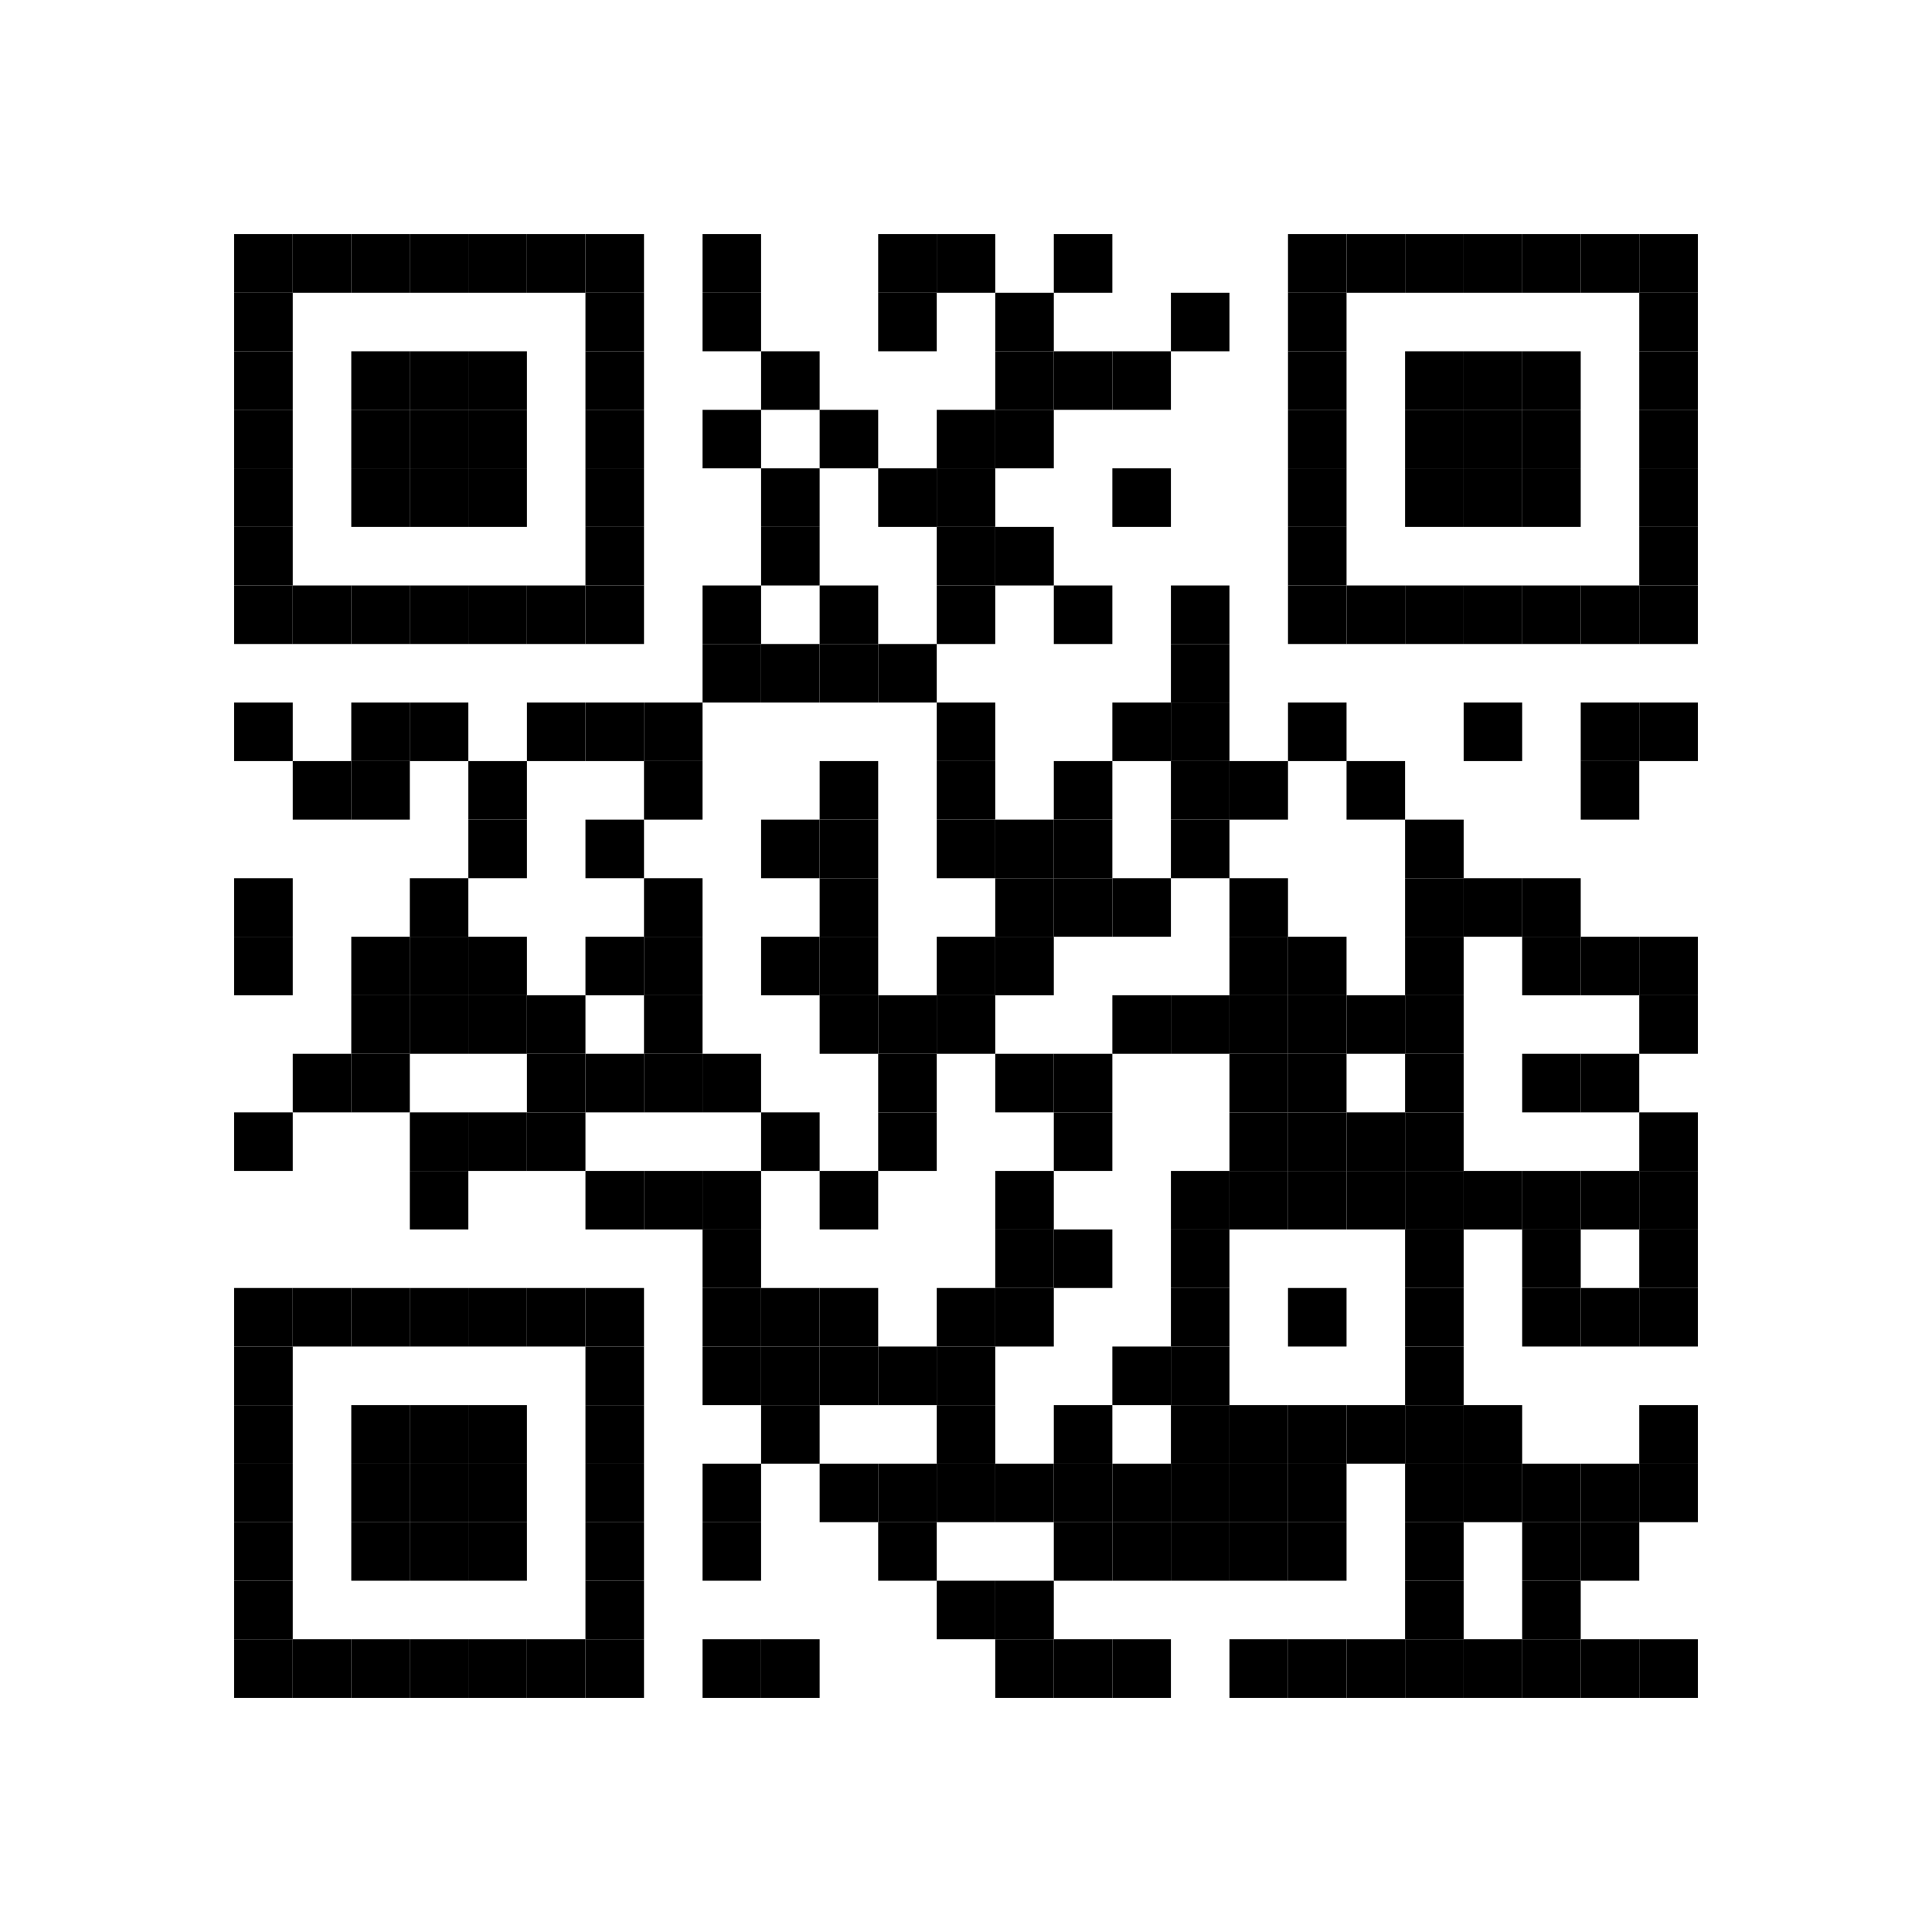
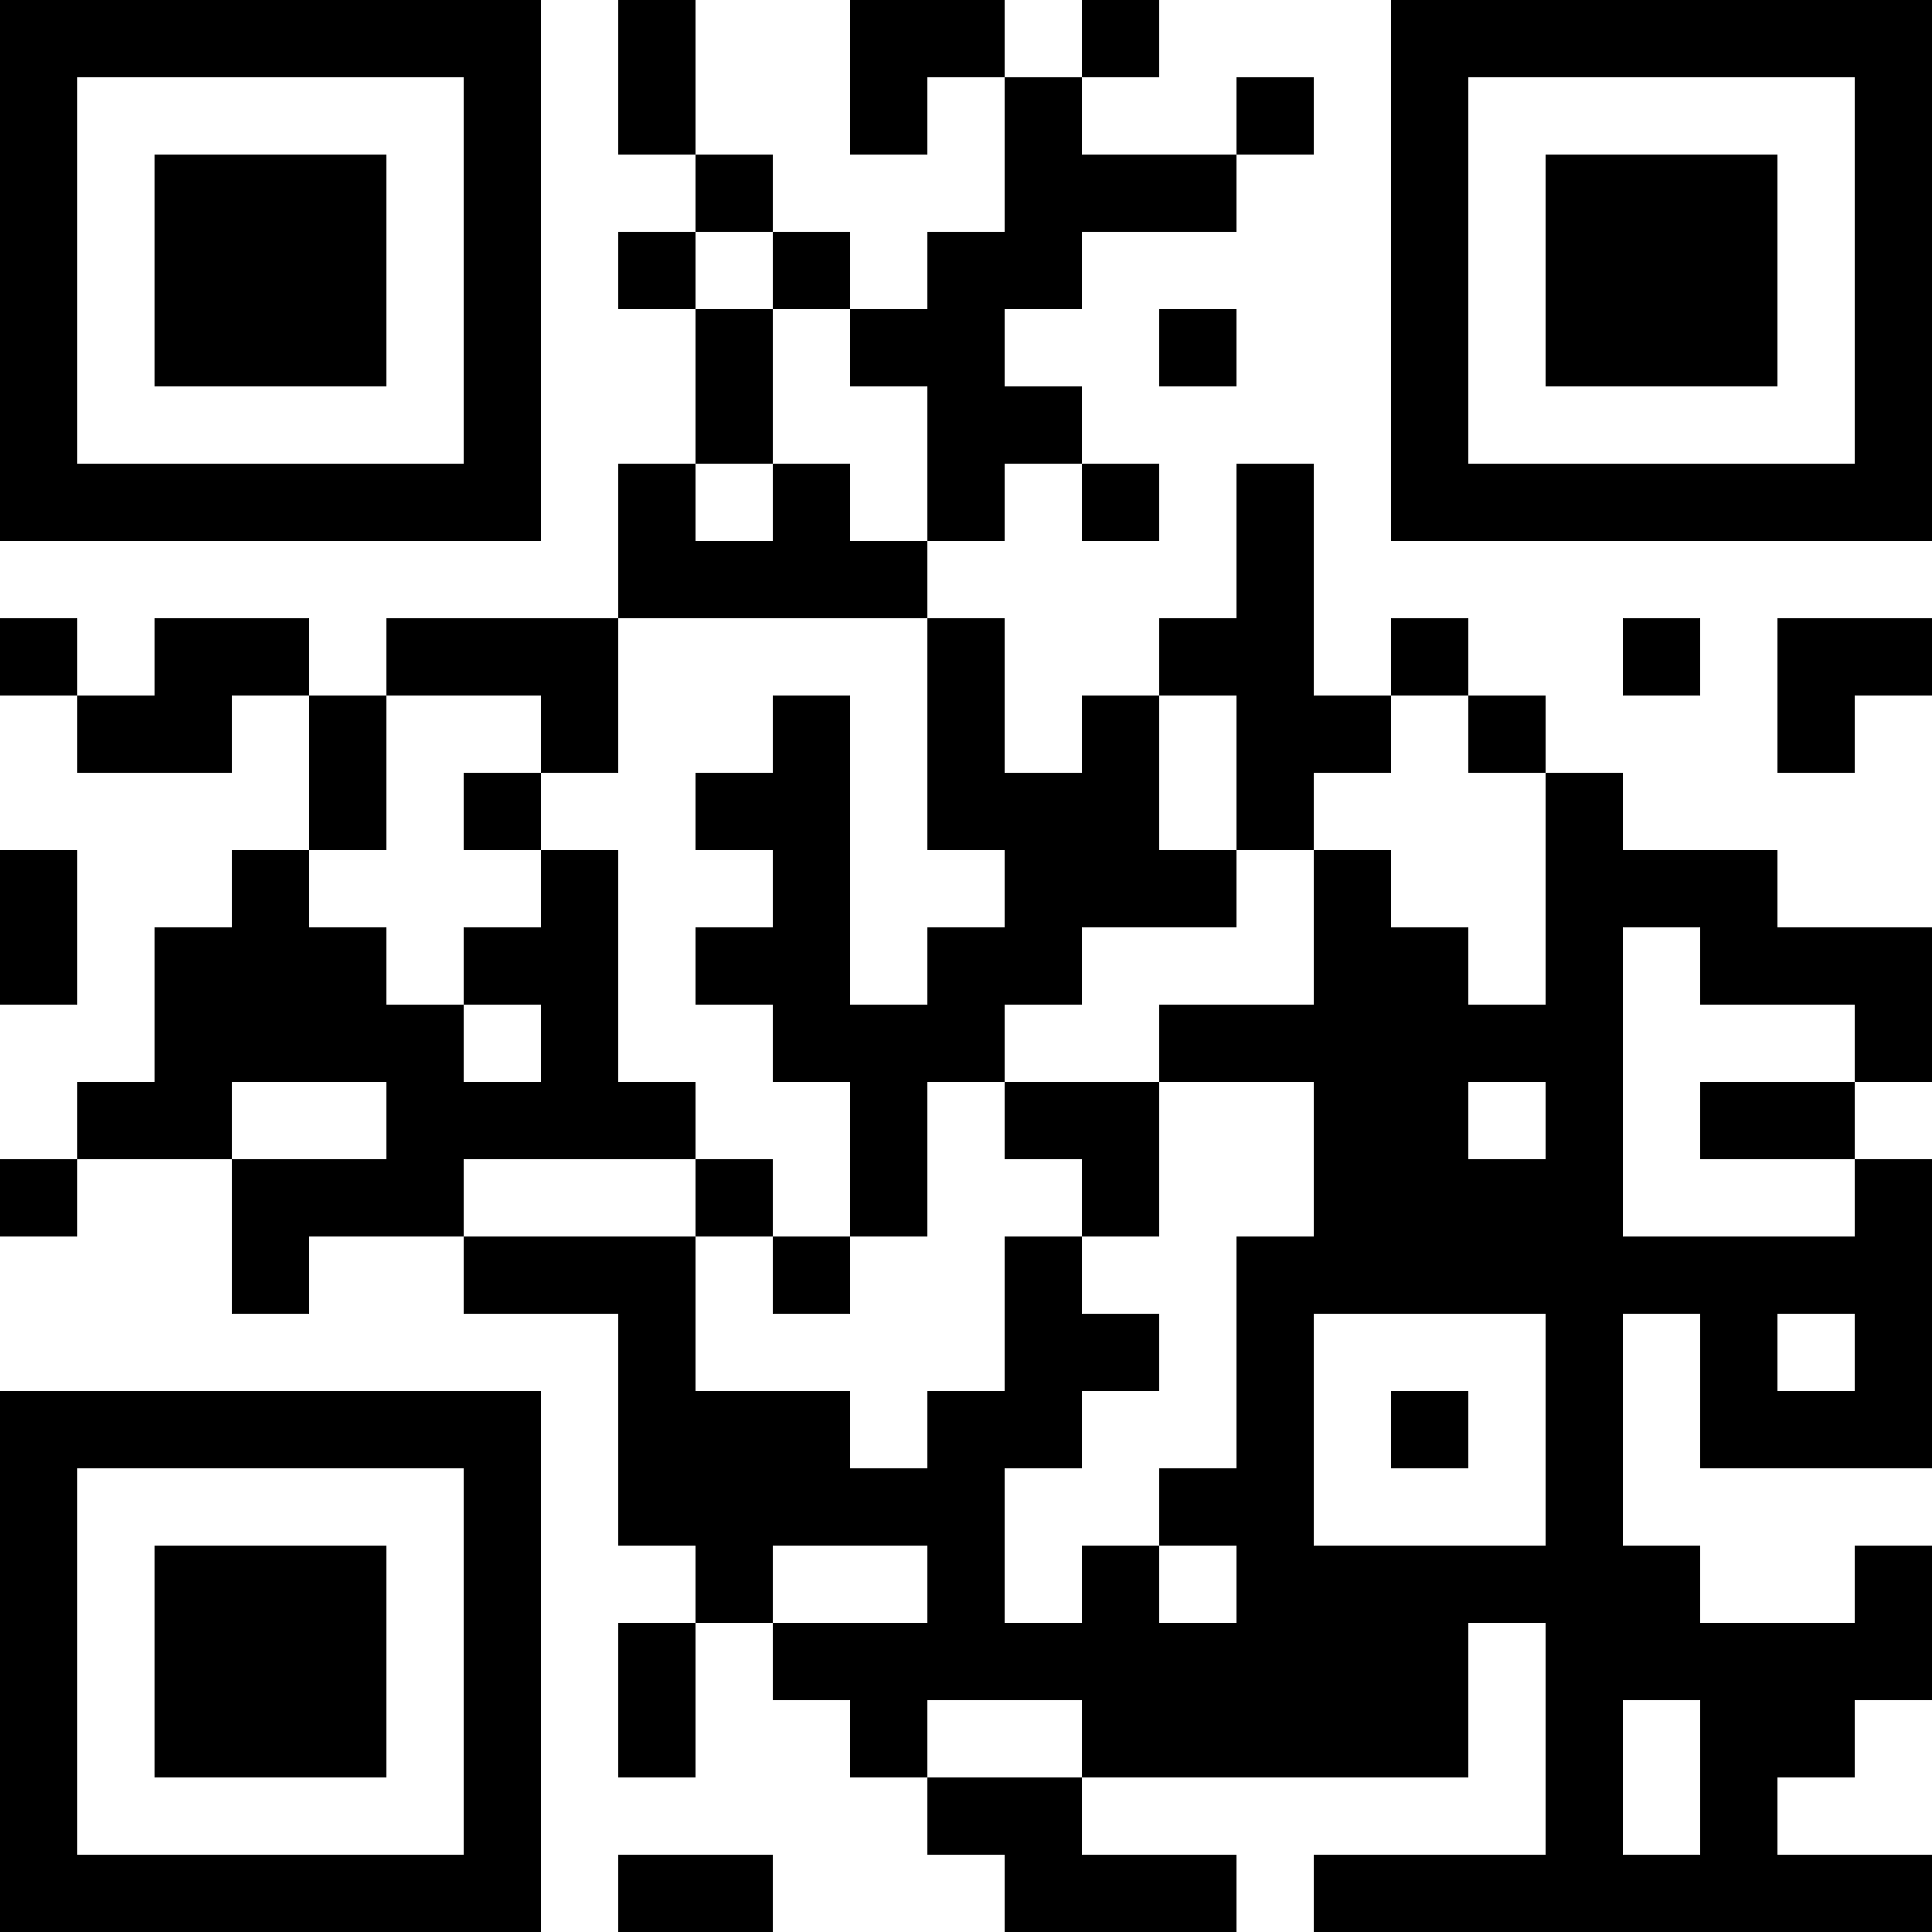
- <svg xmlns="http://www.w3.org/2000/svg" width="3.49cm" height="3.49cm" viewBox="0 0 33 33" preserveAspectRatio="none" version="1.1">
+ <svg xmlns="http://www.w3.org/2000/svg" width="2.65cm" height="2.65cm" viewBox="0 0 25 25" preserveAspectRatio="none" version="1.1">
  <g id="QRcode">
-     <rect x="0" y="0" width="33" height="33" fill="#ffffff" />
-     <g id="Pattern" transform="translate(4,4)">
+     <rect x="0" y="0" width="25" height="25" fill="#ffffff" />
+     <g id="Pattern" transform="translate(0,0)">
      <rect x="0" y="0" width="1" height="1" fill="#000000" />
      <rect x="1" y="0" width="1" height="1" fill="#000000" />
      <rect x="2" y="0" width="1" height="1" fill="#000000" />
      <rect x="3" y="0" width="1" height="1" fill="#000000" />
      <rect x="4" y="0" width="1" height="1" fill="#000000" />
      <rect x="5" y="0" width="1" height="1" fill="#000000" />
      <rect x="6" y="0" width="1" height="1" fill="#000000" />
      <rect x="8" y="0" width="1" height="1" fill="#000000" />
      <rect x="11" y="0" width="1" height="1" fill="#000000" />
      <rect x="12" y="0" width="1" height="1" fill="#000000" />
      <rect x="14" y="0" width="1" height="1" fill="#000000" />
      <rect x="18" y="0" width="1" height="1" fill="#000000" />
      <rect x="19" y="0" width="1" height="1" fill="#000000" />
      <rect x="20" y="0" width="1" height="1" fill="#000000" />
      <rect x="21" y="0" width="1" height="1" fill="#000000" />
      <rect x="22" y="0" width="1" height="1" fill="#000000" />
      <rect x="23" y="0" width="1" height="1" fill="#000000" />
      <rect x="24" y="0" width="1" height="1" fill="#000000" />
      <rect x="0" y="1" width="1" height="1" fill="#000000" />
      <rect x="6" y="1" width="1" height="1" fill="#000000" />
      <rect x="8" y="1" width="1" height="1" fill="#000000" />
      <rect x="11" y="1" width="1" height="1" fill="#000000" />
      <rect x="13" y="1" width="1" height="1" fill="#000000" />
      <rect x="16" y="1" width="1" height="1" fill="#000000" />
      <rect x="18" y="1" width="1" height="1" fill="#000000" />
      <rect x="24" y="1" width="1" height="1" fill="#000000" />
      <rect x="0" y="2" width="1" height="1" fill="#000000" />
      <rect x="2" y="2" width="1" height="1" fill="#000000" />
      <rect x="3" y="2" width="1" height="1" fill="#000000" />
      <rect x="4" y="2" width="1" height="1" fill="#000000" />
      <rect x="6" y="2" width="1" height="1" fill="#000000" />
      <rect x="9" y="2" width="1" height="1" fill="#000000" />
      <rect x="13" y="2" width="1" height="1" fill="#000000" />
      <rect x="14" y="2" width="1" height="1" fill="#000000" />
      <rect x="15" y="2" width="1" height="1" fill="#000000" />
      <rect x="18" y="2" width="1" height="1" fill="#000000" />
      <rect x="20" y="2" width="1" height="1" fill="#000000" />
      <rect x="21" y="2" width="1" height="1" fill="#000000" />
      <rect x="22" y="2" width="1" height="1" fill="#000000" />
      <rect x="24" y="2" width="1" height="1" fill="#000000" />
      <rect x="0" y="3" width="1" height="1" fill="#000000" />
      <rect x="2" y="3" width="1" height="1" fill="#000000" />
      <rect x="3" y="3" width="1" height="1" fill="#000000" />
      <rect x="4" y="3" width="1" height="1" fill="#000000" />
      <rect x="6" y="3" width="1" height="1" fill="#000000" />
      <rect x="8" y="3" width="1" height="1" fill="#000000" />
      <rect x="10" y="3" width="1" height="1" fill="#000000" />
      <rect x="12" y="3" width="1" height="1" fill="#000000" />
      <rect x="13" y="3" width="1" height="1" fill="#000000" />
      <rect x="18" y="3" width="1" height="1" fill="#000000" />
      <rect x="20" y="3" width="1" height="1" fill="#000000" />
      <rect x="21" y="3" width="1" height="1" fill="#000000" />
      <rect x="22" y="3" width="1" height="1" fill="#000000" />
      <rect x="24" y="3" width="1" height="1" fill="#000000" />
      <rect x="0" y="4" width="1" height="1" fill="#000000" />
      <rect x="2" y="4" width="1" height="1" fill="#000000" />
      <rect x="3" y="4" width="1" height="1" fill="#000000" />
      <rect x="4" y="4" width="1" height="1" fill="#000000" />
      <rect x="6" y="4" width="1" height="1" fill="#000000" />
      <rect x="9" y="4" width="1" height="1" fill="#000000" />
      <rect x="11" y="4" width="1" height="1" fill="#000000" />
      <rect x="12" y="4" width="1" height="1" fill="#000000" />
      <rect x="15" y="4" width="1" height="1" fill="#000000" />
      <rect x="18" y="4" width="1" height="1" fill="#000000" />
      <rect x="20" y="4" width="1" height="1" fill="#000000" />
      <rect x="21" y="4" width="1" height="1" fill="#000000" />
      <rect x="22" y="4" width="1" height="1" fill="#000000" />
      <rect x="24" y="4" width="1" height="1" fill="#000000" />
      <rect x="0" y="5" width="1" height="1" fill="#000000" />
      <rect x="6" y="5" width="1" height="1" fill="#000000" />
      <rect x="9" y="5" width="1" height="1" fill="#000000" />
      <rect x="12" y="5" width="1" height="1" fill="#000000" />
      <rect x="13" y="5" width="1" height="1" fill="#000000" />
      <rect x="18" y="5" width="1" height="1" fill="#000000" />
      <rect x="24" y="5" width="1" height="1" fill="#000000" />
      <rect x="0" y="6" width="1" height="1" fill="#000000" />
      <rect x="1" y="6" width="1" height="1" fill="#000000" />
      <rect x="2" y="6" width="1" height="1" fill="#000000" />
      <rect x="3" y="6" width="1" height="1" fill="#000000" />
      <rect x="4" y="6" width="1" height="1" fill="#000000" />
      <rect x="5" y="6" width="1" height="1" fill="#000000" />
      <rect x="6" y="6" width="1" height="1" fill="#000000" />
      <rect x="8" y="6" width="1" height="1" fill="#000000" />
      <rect x="10" y="6" width="1" height="1" fill="#000000" />
      <rect x="12" y="6" width="1" height="1" fill="#000000" />
      <rect x="14" y="6" width="1" height="1" fill="#000000" />
      <rect x="16" y="6" width="1" height="1" fill="#000000" />
      <rect x="18" y="6" width="1" height="1" fill="#000000" />
      <rect x="19" y="6" width="1" height="1" fill="#000000" />
      <rect x="20" y="6" width="1" height="1" fill="#000000" />
      <rect x="21" y="6" width="1" height="1" fill="#000000" />
      <rect x="22" y="6" width="1" height="1" fill="#000000" />
      <rect x="23" y="6" width="1" height="1" fill="#000000" />
      <rect x="24" y="6" width="1" height="1" fill="#000000" />
      <rect x="8" y="7" width="1" height="1" fill="#000000" />
      <rect x="9" y="7" width="1" height="1" fill="#000000" />
      <rect x="10" y="7" width="1" height="1" fill="#000000" />
      <rect x="11" y="7" width="1" height="1" fill="#000000" />
      <rect x="16" y="7" width="1" height="1" fill="#000000" />
      <rect x="0" y="8" width="1" height="1" fill="#000000" />
      <rect x="2" y="8" width="1" height="1" fill="#000000" />
      <rect x="3" y="8" width="1" height="1" fill="#000000" />
      <rect x="5" y="8" width="1" height="1" fill="#000000" />
      <rect x="6" y="8" width="1" height="1" fill="#000000" />
      <rect x="7" y="8" width="1" height="1" fill="#000000" />
      <rect x="12" y="8" width="1" height="1" fill="#000000" />
      <rect x="15" y="8" width="1" height="1" fill="#000000" />
      <rect x="16" y="8" width="1" height="1" fill="#000000" />
      <rect x="18" y="8" width="1" height="1" fill="#000000" />
      <rect x="21" y="8" width="1" height="1" fill="#000000" />
      <rect x="23" y="8" width="1" height="1" fill="#000000" />
      <rect x="24" y="8" width="1" height="1" fill="#000000" />
      <rect x="1" y="9" width="1" height="1" fill="#000000" />
      <rect x="2" y="9" width="1" height="1" fill="#000000" />
      <rect x="4" y="9" width="1" height="1" fill="#000000" />
      <rect x="7" y="9" width="1" height="1" fill="#000000" />
      <rect x="10" y="9" width="1" height="1" fill="#000000" />
      <rect x="12" y="9" width="1" height="1" fill="#000000" />
      <rect x="14" y="9" width="1" height="1" fill="#000000" />
      <rect x="16" y="9" width="1" height="1" fill="#000000" />
      <rect x="17" y="9" width="1" height="1" fill="#000000" />
      <rect x="19" y="9" width="1" height="1" fill="#000000" />
      <rect x="23" y="9" width="1" height="1" fill="#000000" />
      <rect x="4" y="10" width="1" height="1" fill="#000000" />
      <rect x="6" y="10" width="1" height="1" fill="#000000" />
      <rect x="9" y="10" width="1" height="1" fill="#000000" />
      <rect x="10" y="10" width="1" height="1" fill="#000000" />
      <rect x="12" y="10" width="1" height="1" fill="#000000" />
      <rect x="13" y="10" width="1" height="1" fill="#000000" />
      <rect x="14" y="10" width="1" height="1" fill="#000000" />
      <rect x="16" y="10" width="1" height="1" fill="#000000" />
      <rect x="20" y="10" width="1" height="1" fill="#000000" />
      <rect x="0" y="11" width="1" height="1" fill="#000000" />
      <rect x="3" y="11" width="1" height="1" fill="#000000" />
      <rect x="7" y="11" width="1" height="1" fill="#000000" />
      <rect x="10" y="11" width="1" height="1" fill="#000000" />
      <rect x="13" y="11" width="1" height="1" fill="#000000" />
      <rect x="14" y="11" width="1" height="1" fill="#000000" />
      <rect x="15" y="11" width="1" height="1" fill="#000000" />
      <rect x="17" y="11" width="1" height="1" fill="#000000" />
      <rect x="20" y="11" width="1" height="1" fill="#000000" />
      <rect x="21" y="11" width="1" height="1" fill="#000000" />
      <rect x="22" y="11" width="1" height="1" fill="#000000" />
      <rect x="0" y="12" width="1" height="1" fill="#000000" />
      <rect x="2" y="12" width="1" height="1" fill="#000000" />
      <rect x="3" y="12" width="1" height="1" fill="#000000" />
      <rect x="4" y="12" width="1" height="1" fill="#000000" />
      <rect x="6" y="12" width="1" height="1" fill="#000000" />
      <rect x="7" y="12" width="1" height="1" fill="#000000" />
      <rect x="9" y="12" width="1" height="1" fill="#000000" />
      <rect x="10" y="12" width="1" height="1" fill="#000000" />
      <rect x="12" y="12" width="1" height="1" fill="#000000" />
      <rect x="13" y="12" width="1" height="1" fill="#000000" />
      <rect x="17" y="12" width="1" height="1" fill="#000000" />
      <rect x="18" y="12" width="1" height="1" fill="#000000" />
      <rect x="20" y="12" width="1" height="1" fill="#000000" />
      <rect x="22" y="12" width="1" height="1" fill="#000000" />
      <rect x="23" y="12" width="1" height="1" fill="#000000" />
      <rect x="24" y="12" width="1" height="1" fill="#000000" />
      <rect x="2" y="13" width="1" height="1" fill="#000000" />
      <rect x="3" y="13" width="1" height="1" fill="#000000" />
      <rect x="4" y="13" width="1" height="1" fill="#000000" />
      <rect x="5" y="13" width="1" height="1" fill="#000000" />
      <rect x="7" y="13" width="1" height="1" fill="#000000" />
      <rect x="10" y="13" width="1" height="1" fill="#000000" />
      <rect x="11" y="13" width="1" height="1" fill="#000000" />
      <rect x="12" y="13" width="1" height="1" fill="#000000" />
      <rect x="15" y="13" width="1" height="1" fill="#000000" />
      <rect x="16" y="13" width="1" height="1" fill="#000000" />
      <rect x="17" y="13" width="1" height="1" fill="#000000" />
      <rect x="18" y="13" width="1" height="1" fill="#000000" />
      <rect x="19" y="13" width="1" height="1" fill="#000000" />
      <rect x="20" y="13" width="1" height="1" fill="#000000" />
      <rect x="24" y="13" width="1" height="1" fill="#000000" />
      <rect x="1" y="14" width="1" height="1" fill="#000000" />
      <rect x="2" y="14" width="1" height="1" fill="#000000" />
      <rect x="5" y="14" width="1" height="1" fill="#000000" />
      <rect x="6" y="14" width="1" height="1" fill="#000000" />
      <rect x="7" y="14" width="1" height="1" fill="#000000" />
      <rect x="8" y="14" width="1" height="1" fill="#000000" />
      <rect x="11" y="14" width="1" height="1" fill="#000000" />
      <rect x="13" y="14" width="1" height="1" fill="#000000" />
      <rect x="14" y="14" width="1" height="1" fill="#000000" />
      <rect x="17" y="14" width="1" height="1" fill="#000000" />
      <rect x="18" y="14" width="1" height="1" fill="#000000" />
      <rect x="20" y="14" width="1" height="1" fill="#000000" />
      <rect x="22" y="14" width="1" height="1" fill="#000000" />
      <rect x="23" y="14" width="1" height="1" fill="#000000" />
      <rect x="0" y="15" width="1" height="1" fill="#000000" />
      <rect x="3" y="15" width="1" height="1" fill="#000000" />
      <rect x="4" y="15" width="1" height="1" fill="#000000" />
      <rect x="5" y="15" width="1" height="1" fill="#000000" />
      <rect x="9" y="15" width="1" height="1" fill="#000000" />
      <rect x="11" y="15" width="1" height="1" fill="#000000" />
      <rect x="14" y="15" width="1" height="1" fill="#000000" />
      <rect x="17" y="15" width="1" height="1" fill="#000000" />
      <rect x="18" y="15" width="1" height="1" fill="#000000" />
      <rect x="19" y="15" width="1" height="1" fill="#000000" />
      <rect x="20" y="15" width="1" height="1" fill="#000000" />
      <rect x="24" y="15" width="1" height="1" fill="#000000" />
      <rect x="3" y="16" width="1" height="1" fill="#000000" />
      <rect x="6" y="16" width="1" height="1" fill="#000000" />
      <rect x="7" y="16" width="1" height="1" fill="#000000" />
      <rect x="8" y="16" width="1" height="1" fill="#000000" />
      <rect x="10" y="16" width="1" height="1" fill="#000000" />
      <rect x="13" y="16" width="1" height="1" fill="#000000" />
      <rect x="16" y="16" width="1" height="1" fill="#000000" />
      <rect x="17" y="16" width="1" height="1" fill="#000000" />
      <rect x="18" y="16" width="1" height="1" fill="#000000" />
      <rect x="19" y="16" width="1" height="1" fill="#000000" />
      <rect x="20" y="16" width="1" height="1" fill="#000000" />
      <rect x="21" y="16" width="1" height="1" fill="#000000" />
      <rect x="22" y="16" width="1" height="1" fill="#000000" />
      <rect x="23" y="16" width="1" height="1" fill="#000000" />
      <rect x="24" y="16" width="1" height="1" fill="#000000" />
      <rect x="8" y="17" width="1" height="1" fill="#000000" />
      <rect x="13" y="17" width="1" height="1" fill="#000000" />
      <rect x="14" y="17" width="1" height="1" fill="#000000" />
      <rect x="16" y="17" width="1" height="1" fill="#000000" />
      <rect x="20" y="17" width="1" height="1" fill="#000000" />
      <rect x="22" y="17" width="1" height="1" fill="#000000" />
      <rect x="24" y="17" width="1" height="1" fill="#000000" />
      <rect x="0" y="18" width="1" height="1" fill="#000000" />
      <rect x="1" y="18" width="1" height="1" fill="#000000" />
      <rect x="2" y="18" width="1" height="1" fill="#000000" />
      <rect x="3" y="18" width="1" height="1" fill="#000000" />
      <rect x="4" y="18" width="1" height="1" fill="#000000" />
      <rect x="5" y="18" width="1" height="1" fill="#000000" />
      <rect x="6" y="18" width="1" height="1" fill="#000000" />
      <rect x="8" y="18" width="1" height="1" fill="#000000" />
      <rect x="9" y="18" width="1" height="1" fill="#000000" />
      <rect x="10" y="18" width="1" height="1" fill="#000000" />
      <rect x="12" y="18" width="1" height="1" fill="#000000" />
      <rect x="13" y="18" width="1" height="1" fill="#000000" />
      <rect x="16" y="18" width="1" height="1" fill="#000000" />
      <rect x="18" y="18" width="1" height="1" fill="#000000" />
      <rect x="20" y="18" width="1" height="1" fill="#000000" />
      <rect x="22" y="18" width="1" height="1" fill="#000000" />
      <rect x="23" y="18" width="1" height="1" fill="#000000" />
      <rect x="24" y="18" width="1" height="1" fill="#000000" />
      <rect x="0" y="19" width="1" height="1" fill="#000000" />
      <rect x="6" y="19" width="1" height="1" fill="#000000" />
      <rect x="8" y="19" width="1" height="1" fill="#000000" />
      <rect x="9" y="19" width="1" height="1" fill="#000000" />
      <rect x="10" y="19" width="1" height="1" fill="#000000" />
      <rect x="11" y="19" width="1" height="1" fill="#000000" />
      <rect x="12" y="19" width="1" height="1" fill="#000000" />
      <rect x="15" y="19" width="1" height="1" fill="#000000" />
      <rect x="16" y="19" width="1" height="1" fill="#000000" />
      <rect x="20" y="19" width="1" height="1" fill="#000000" />
      <rect x="0" y="20" width="1" height="1" fill="#000000" />
      <rect x="2" y="20" width="1" height="1" fill="#000000" />
      <rect x="3" y="20" width="1" height="1" fill="#000000" />
      <rect x="4" y="20" width="1" height="1" fill="#000000" />
      <rect x="6" y="20" width="1" height="1" fill="#000000" />
      <rect x="9" y="20" width="1" height="1" fill="#000000" />
      <rect x="12" y="20" width="1" height="1" fill="#000000" />
      <rect x="14" y="20" width="1" height="1" fill="#000000" />
      <rect x="16" y="20" width="1" height="1" fill="#000000" />
      <rect x="17" y="20" width="1" height="1" fill="#000000" />
      <rect x="18" y="20" width="1" height="1" fill="#000000" />
      <rect x="19" y="20" width="1" height="1" fill="#000000" />
      <rect x="20" y="20" width="1" height="1" fill="#000000" />
      <rect x="21" y="20" width="1" height="1" fill="#000000" />
      <rect x="24" y="20" width="1" height="1" fill="#000000" />
      <rect x="0" y="21" width="1" height="1" fill="#000000" />
      <rect x="2" y="21" width="1" height="1" fill="#000000" />
      <rect x="3" y="21" width="1" height="1" fill="#000000" />
      <rect x="4" y="21" width="1" height="1" fill="#000000" />
      <rect x="6" y="21" width="1" height="1" fill="#000000" />
      <rect x="8" y="21" width="1" height="1" fill="#000000" />
      <rect x="10" y="21" width="1" height="1" fill="#000000" />
      <rect x="11" y="21" width="1" height="1" fill="#000000" />
      <rect x="12" y="21" width="1" height="1" fill="#000000" />
      <rect x="13" y="21" width="1" height="1" fill="#000000" />
      <rect x="14" y="21" width="1" height="1" fill="#000000" />
      <rect x="15" y="21" width="1" height="1" fill="#000000" />
      <rect x="16" y="21" width="1" height="1" fill="#000000" />
      <rect x="17" y="21" width="1" height="1" fill="#000000" />
      <rect x="18" y="21" width="1" height="1" fill="#000000" />
      <rect x="20" y="21" width="1" height="1" fill="#000000" />
      <rect x="21" y="21" width="1" height="1" fill="#000000" />
      <rect x="22" y="21" width="1" height="1" fill="#000000" />
      <rect x="23" y="21" width="1" height="1" fill="#000000" />
      <rect x="24" y="21" width="1" height="1" fill="#000000" />
      <rect x="0" y="22" width="1" height="1" fill="#000000" />
      <rect x="2" y="22" width="1" height="1" fill="#000000" />
      <rect x="3" y="22" width="1" height="1" fill="#000000" />
      <rect x="4" y="22" width="1" height="1" fill="#000000" />
      <rect x="6" y="22" width="1" height="1" fill="#000000" />
      <rect x="8" y="22" width="1" height="1" fill="#000000" />
      <rect x="11" y="22" width="1" height="1" fill="#000000" />
      <rect x="14" y="22" width="1" height="1" fill="#000000" />
      <rect x="15" y="22" width="1" height="1" fill="#000000" />
      <rect x="16" y="22" width="1" height="1" fill="#000000" />
      <rect x="17" y="22" width="1" height="1" fill="#000000" />
      <rect x="18" y="22" width="1" height="1" fill="#000000" />
      <rect x="20" y="22" width="1" height="1" fill="#000000" />
      <rect x="22" y="22" width="1" height="1" fill="#000000" />
      <rect x="23" y="22" width="1" height="1" fill="#000000" />
      <rect x="0" y="23" width="1" height="1" fill="#000000" />
      <rect x="6" y="23" width="1" height="1" fill="#000000" />
      <rect x="12" y="23" width="1" height="1" fill="#000000" />
      <rect x="13" y="23" width="1" height="1" fill="#000000" />
      <rect x="20" y="23" width="1" height="1" fill="#000000" />
      <rect x="22" y="23" width="1" height="1" fill="#000000" />
      <rect x="0" y="24" width="1" height="1" fill="#000000" />
      <rect x="1" y="24" width="1" height="1" fill="#000000" />
      <rect x="2" y="24" width="1" height="1" fill="#000000" />
      <rect x="3" y="24" width="1" height="1" fill="#000000" />
      <rect x="4" y="24" width="1" height="1" fill="#000000" />
      <rect x="5" y="24" width="1" height="1" fill="#000000" />
      <rect x="6" y="24" width="1" height="1" fill="#000000" />
      <rect x="8" y="24" width="1" height="1" fill="#000000" />
      <rect x="9" y="24" width="1" height="1" fill="#000000" />
      <rect x="13" y="24" width="1" height="1" fill="#000000" />
      <rect x="14" y="24" width="1" height="1" fill="#000000" />
      <rect x="15" y="24" width="1" height="1" fill="#000000" />
      <rect x="17" y="24" width="1" height="1" fill="#000000" />
      <rect x="18" y="24" width="1" height="1" fill="#000000" />
      <rect x="19" y="24" width="1" height="1" fill="#000000" />
      <rect x="20" y="24" width="1" height="1" fill="#000000" />
      <rect x="21" y="24" width="1" height="1" fill="#000000" />
      <rect x="22" y="24" width="1" height="1" fill="#000000" />
      <rect x="23" y="24" width="1" height="1" fill="#000000" />
      <rect x="24" y="24" width="1" height="1" fill="#000000" />
    </g>
  </g>
</svg>
